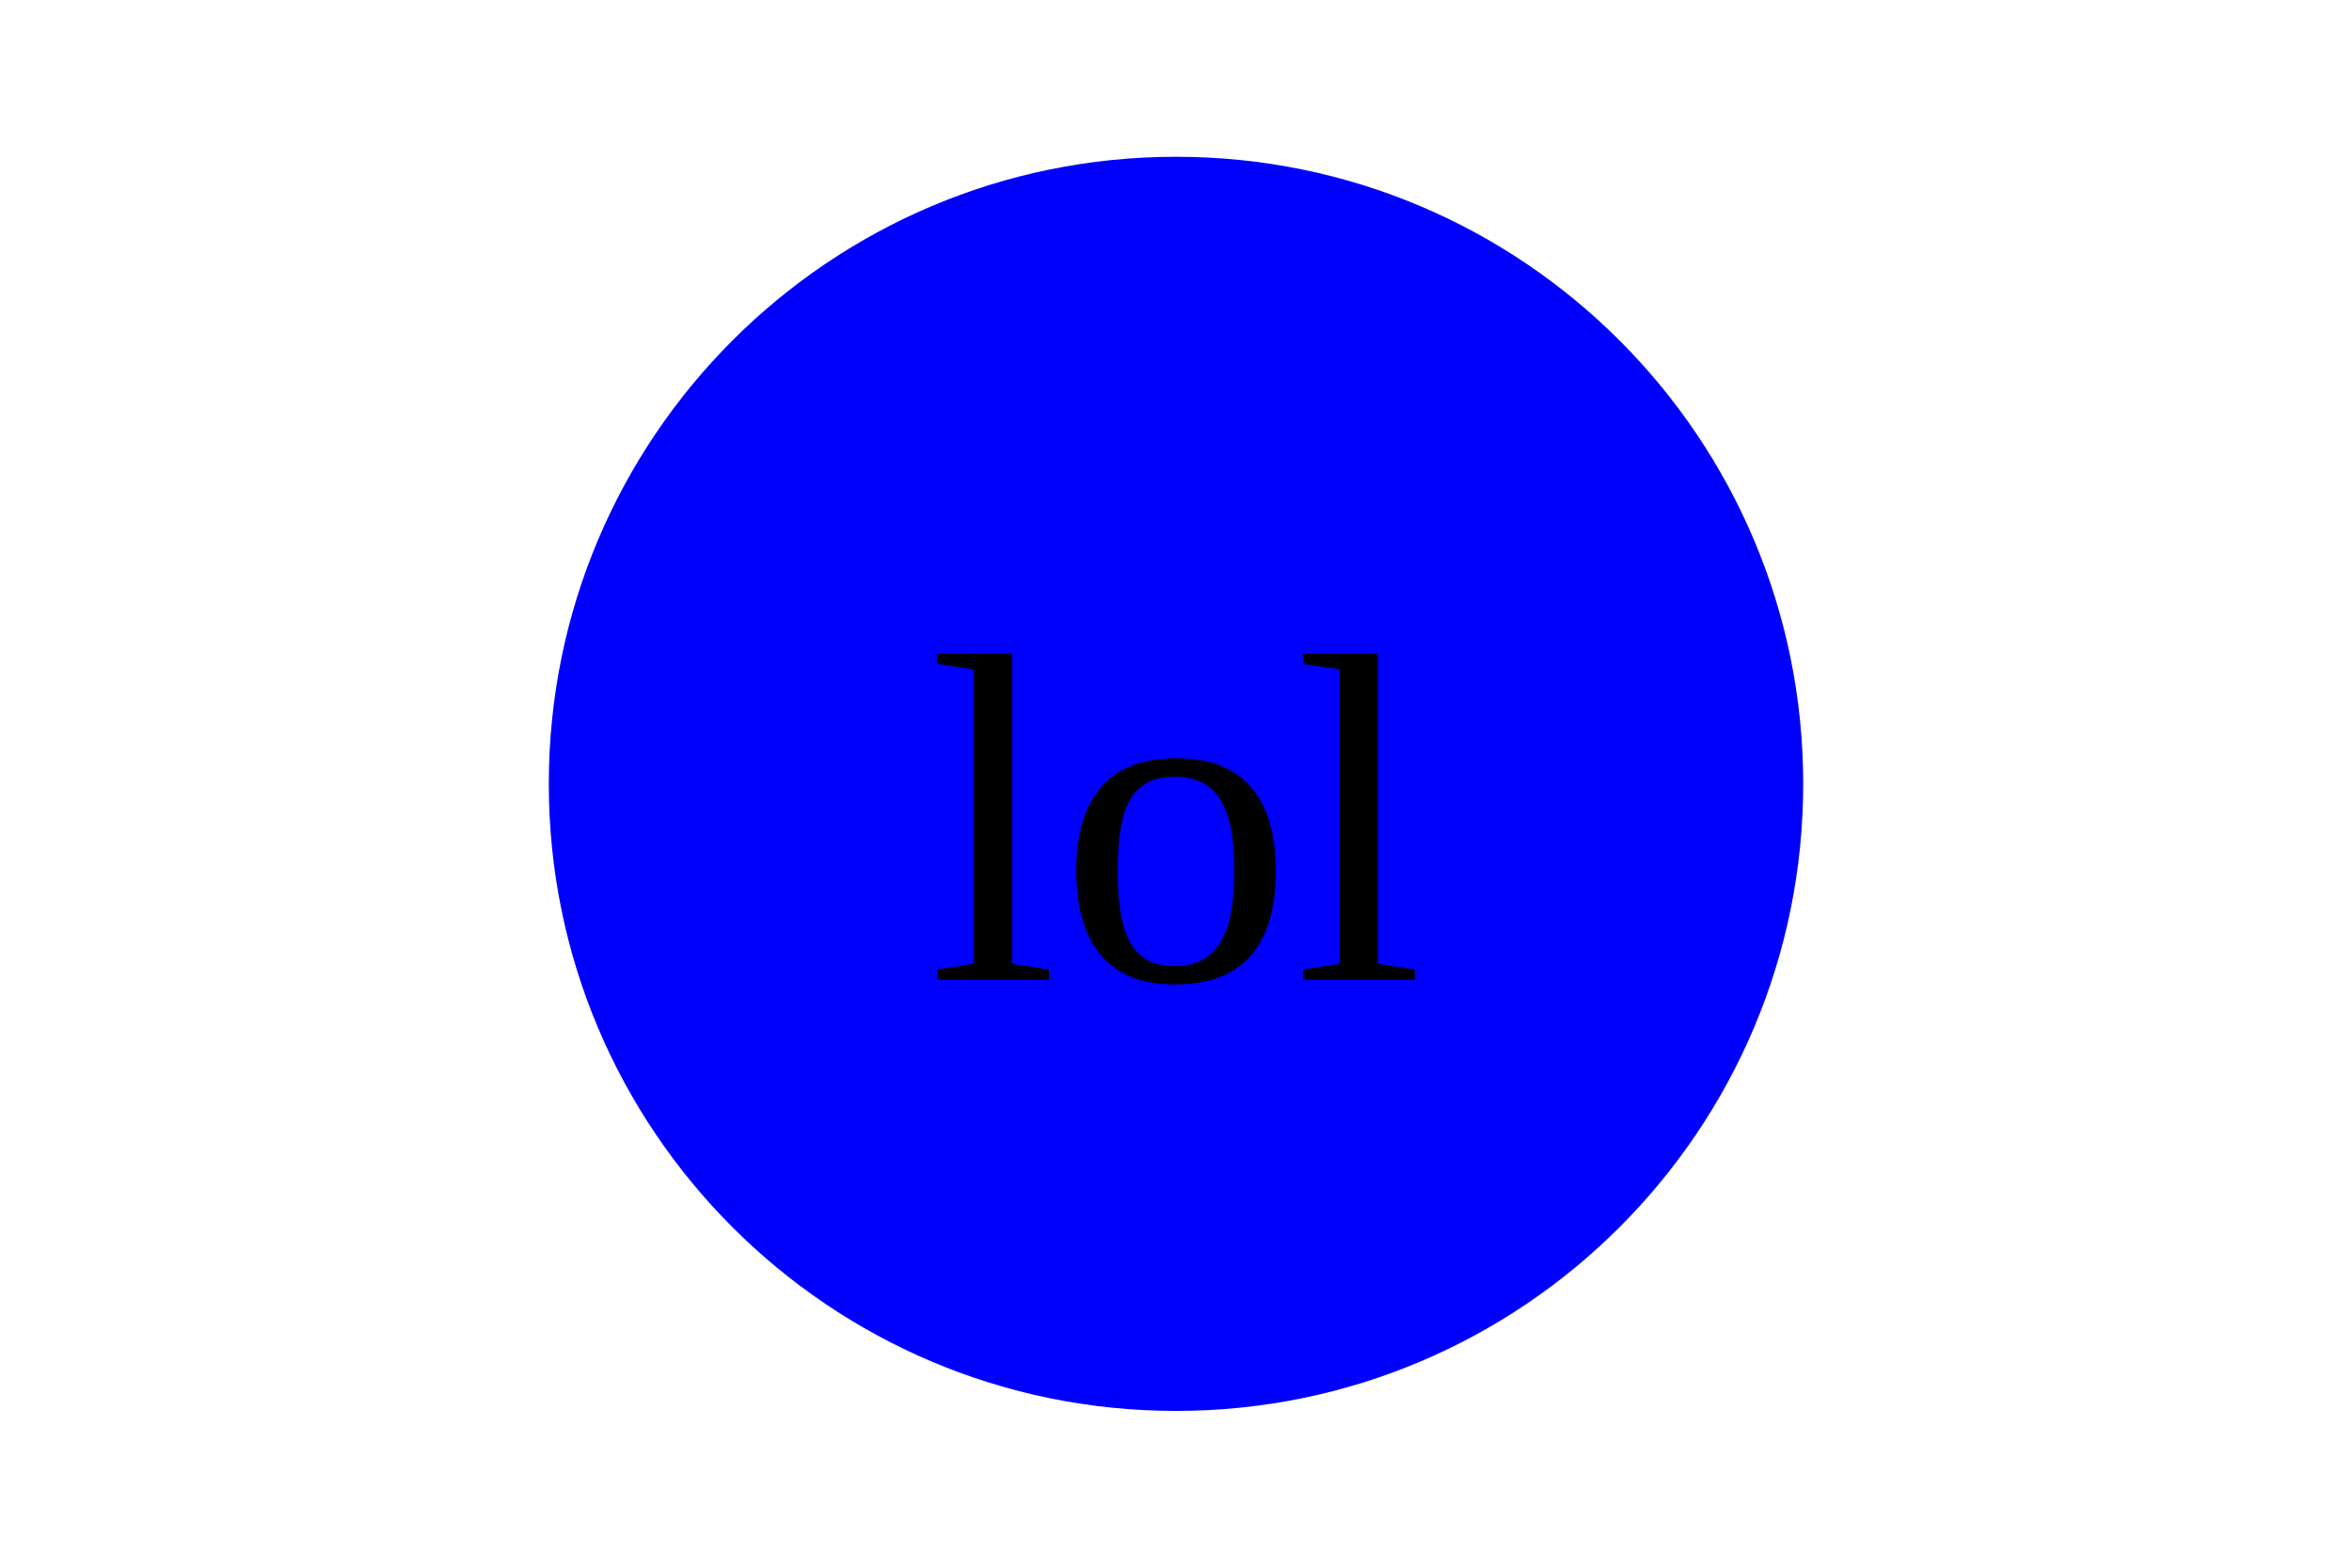
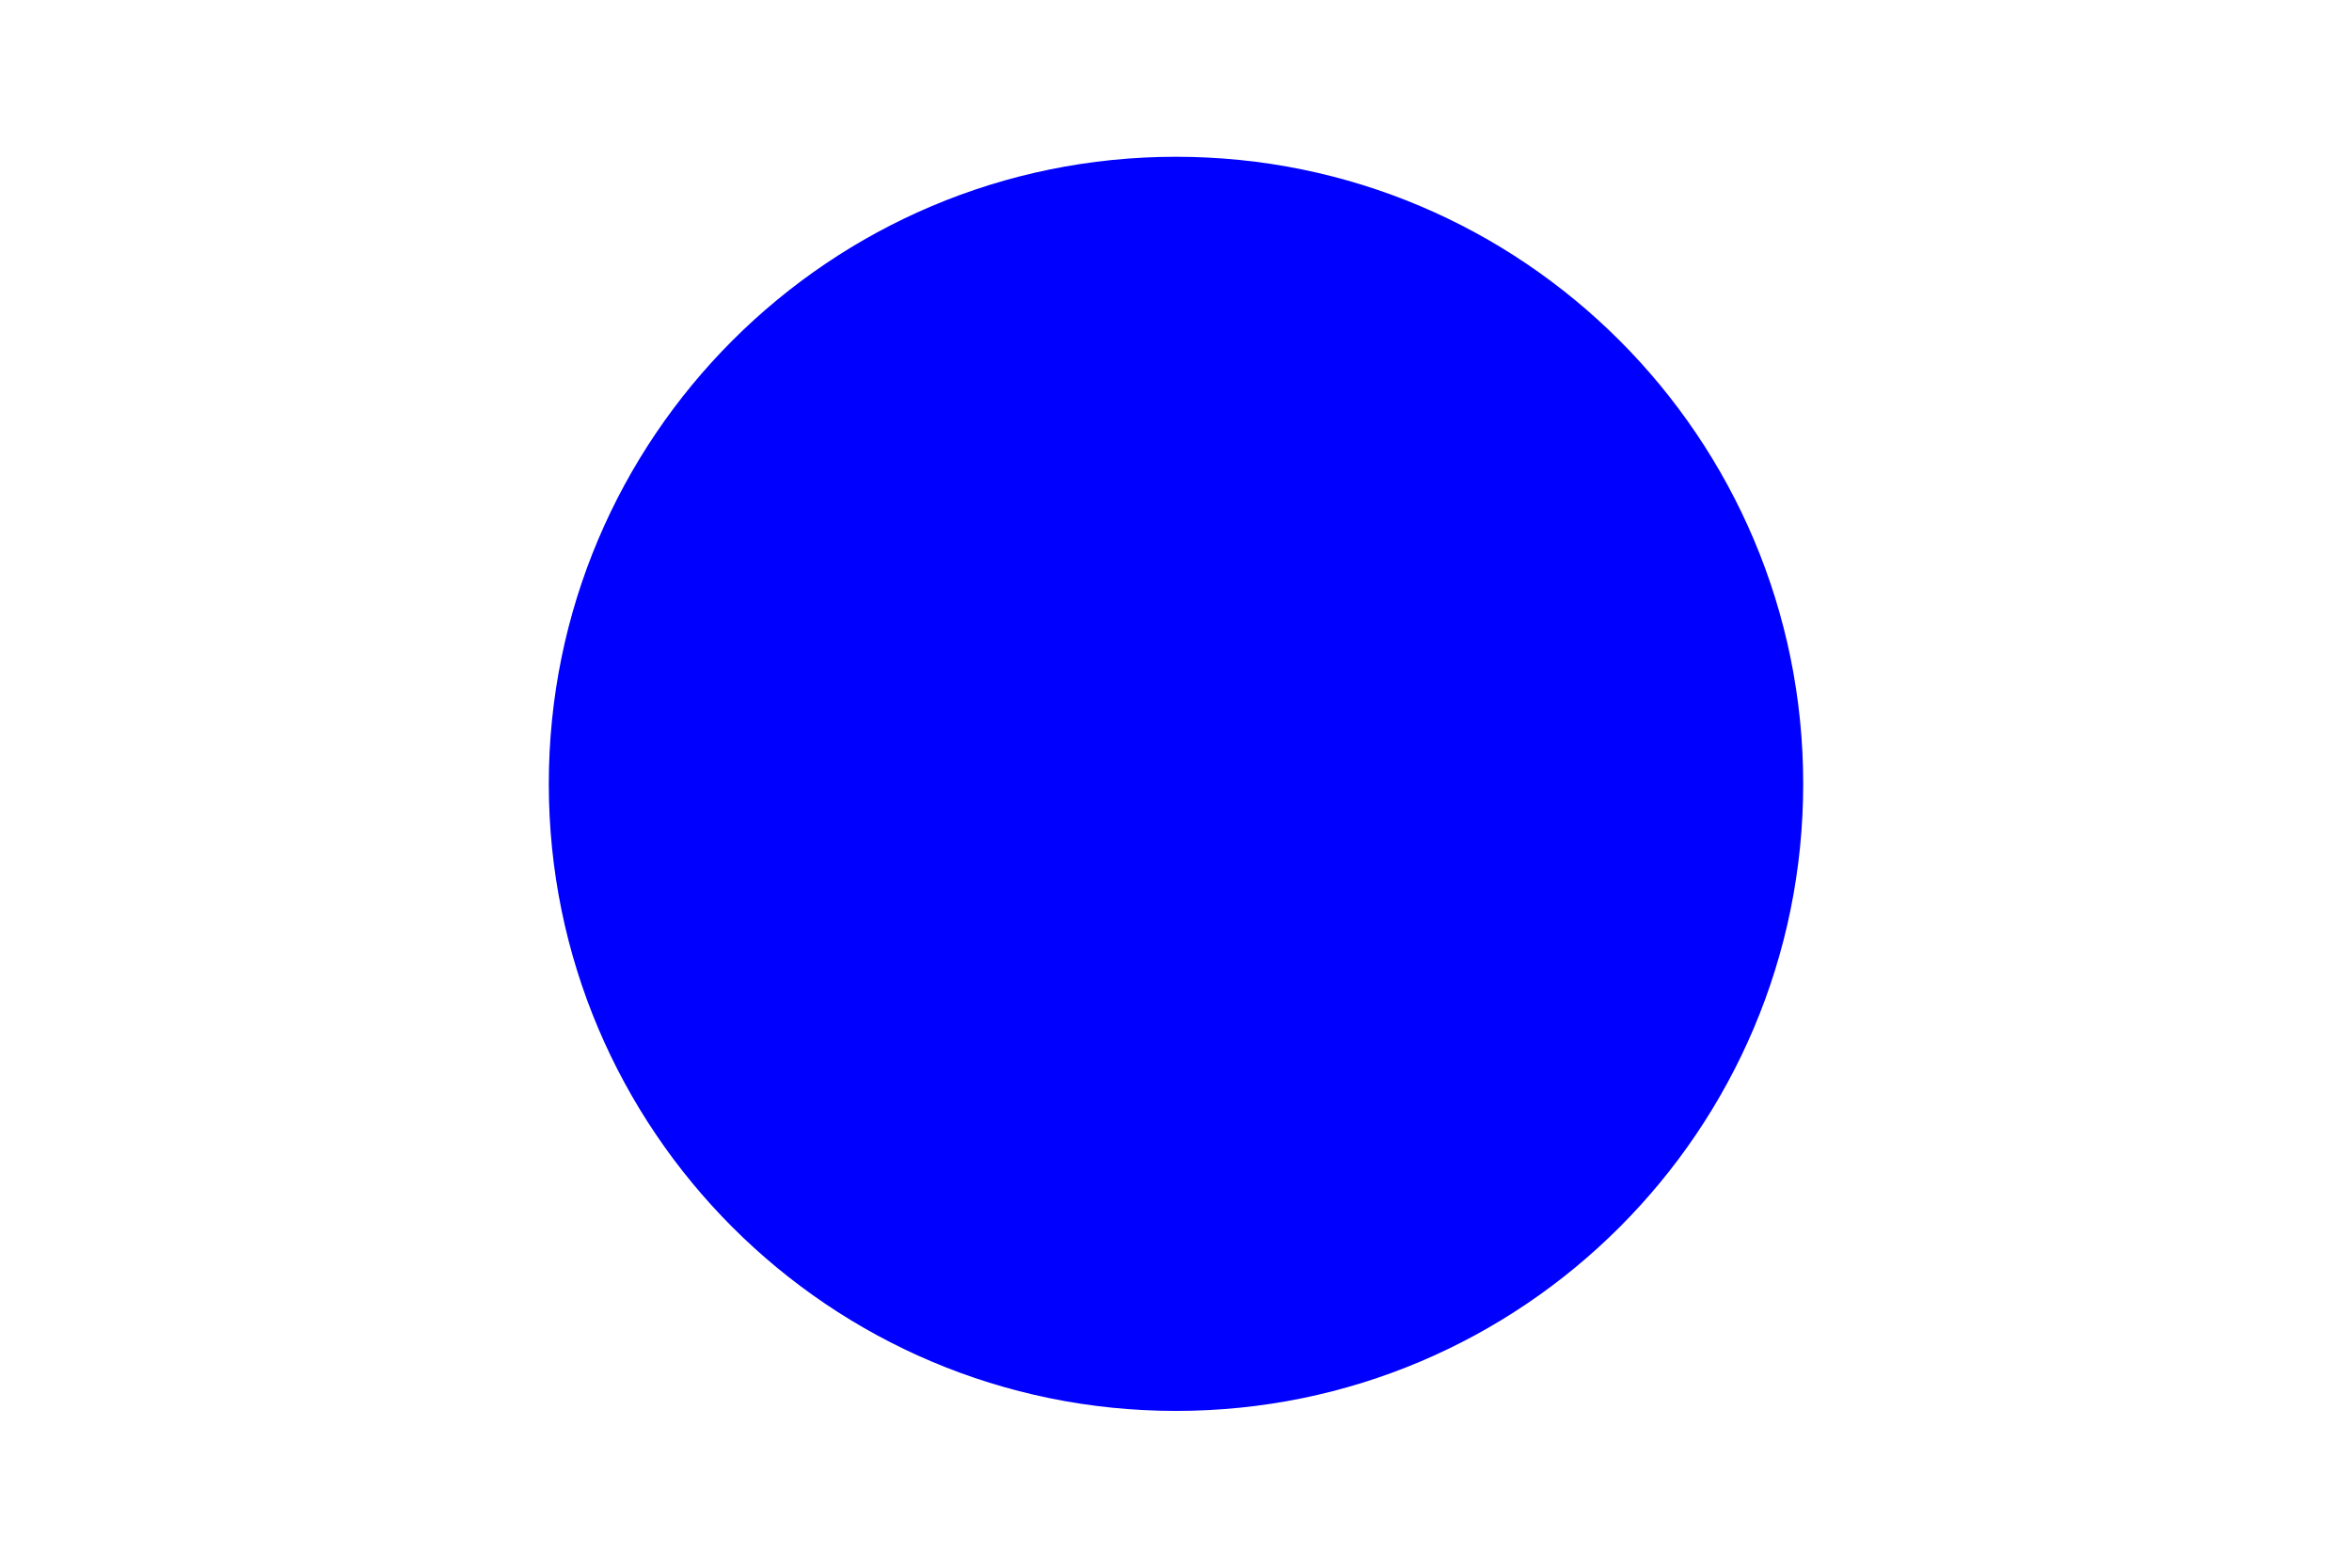
<svg xmlns="http://www.w3.org/2000/svg" width="300" height="200">
-   <circle cx="150" cy="100" r="80" fill="#0000FF" />
-   <text x="150" y="125" font-size="60" text-anchor="middle" fill="mma">lol</text>
+   <circle cx="150" cy="100" r="80" fill="blue" />
+   <text x="150" y="125" font-size="60" text-anchor="middle" fill="blue">lol</text>
</svg>
